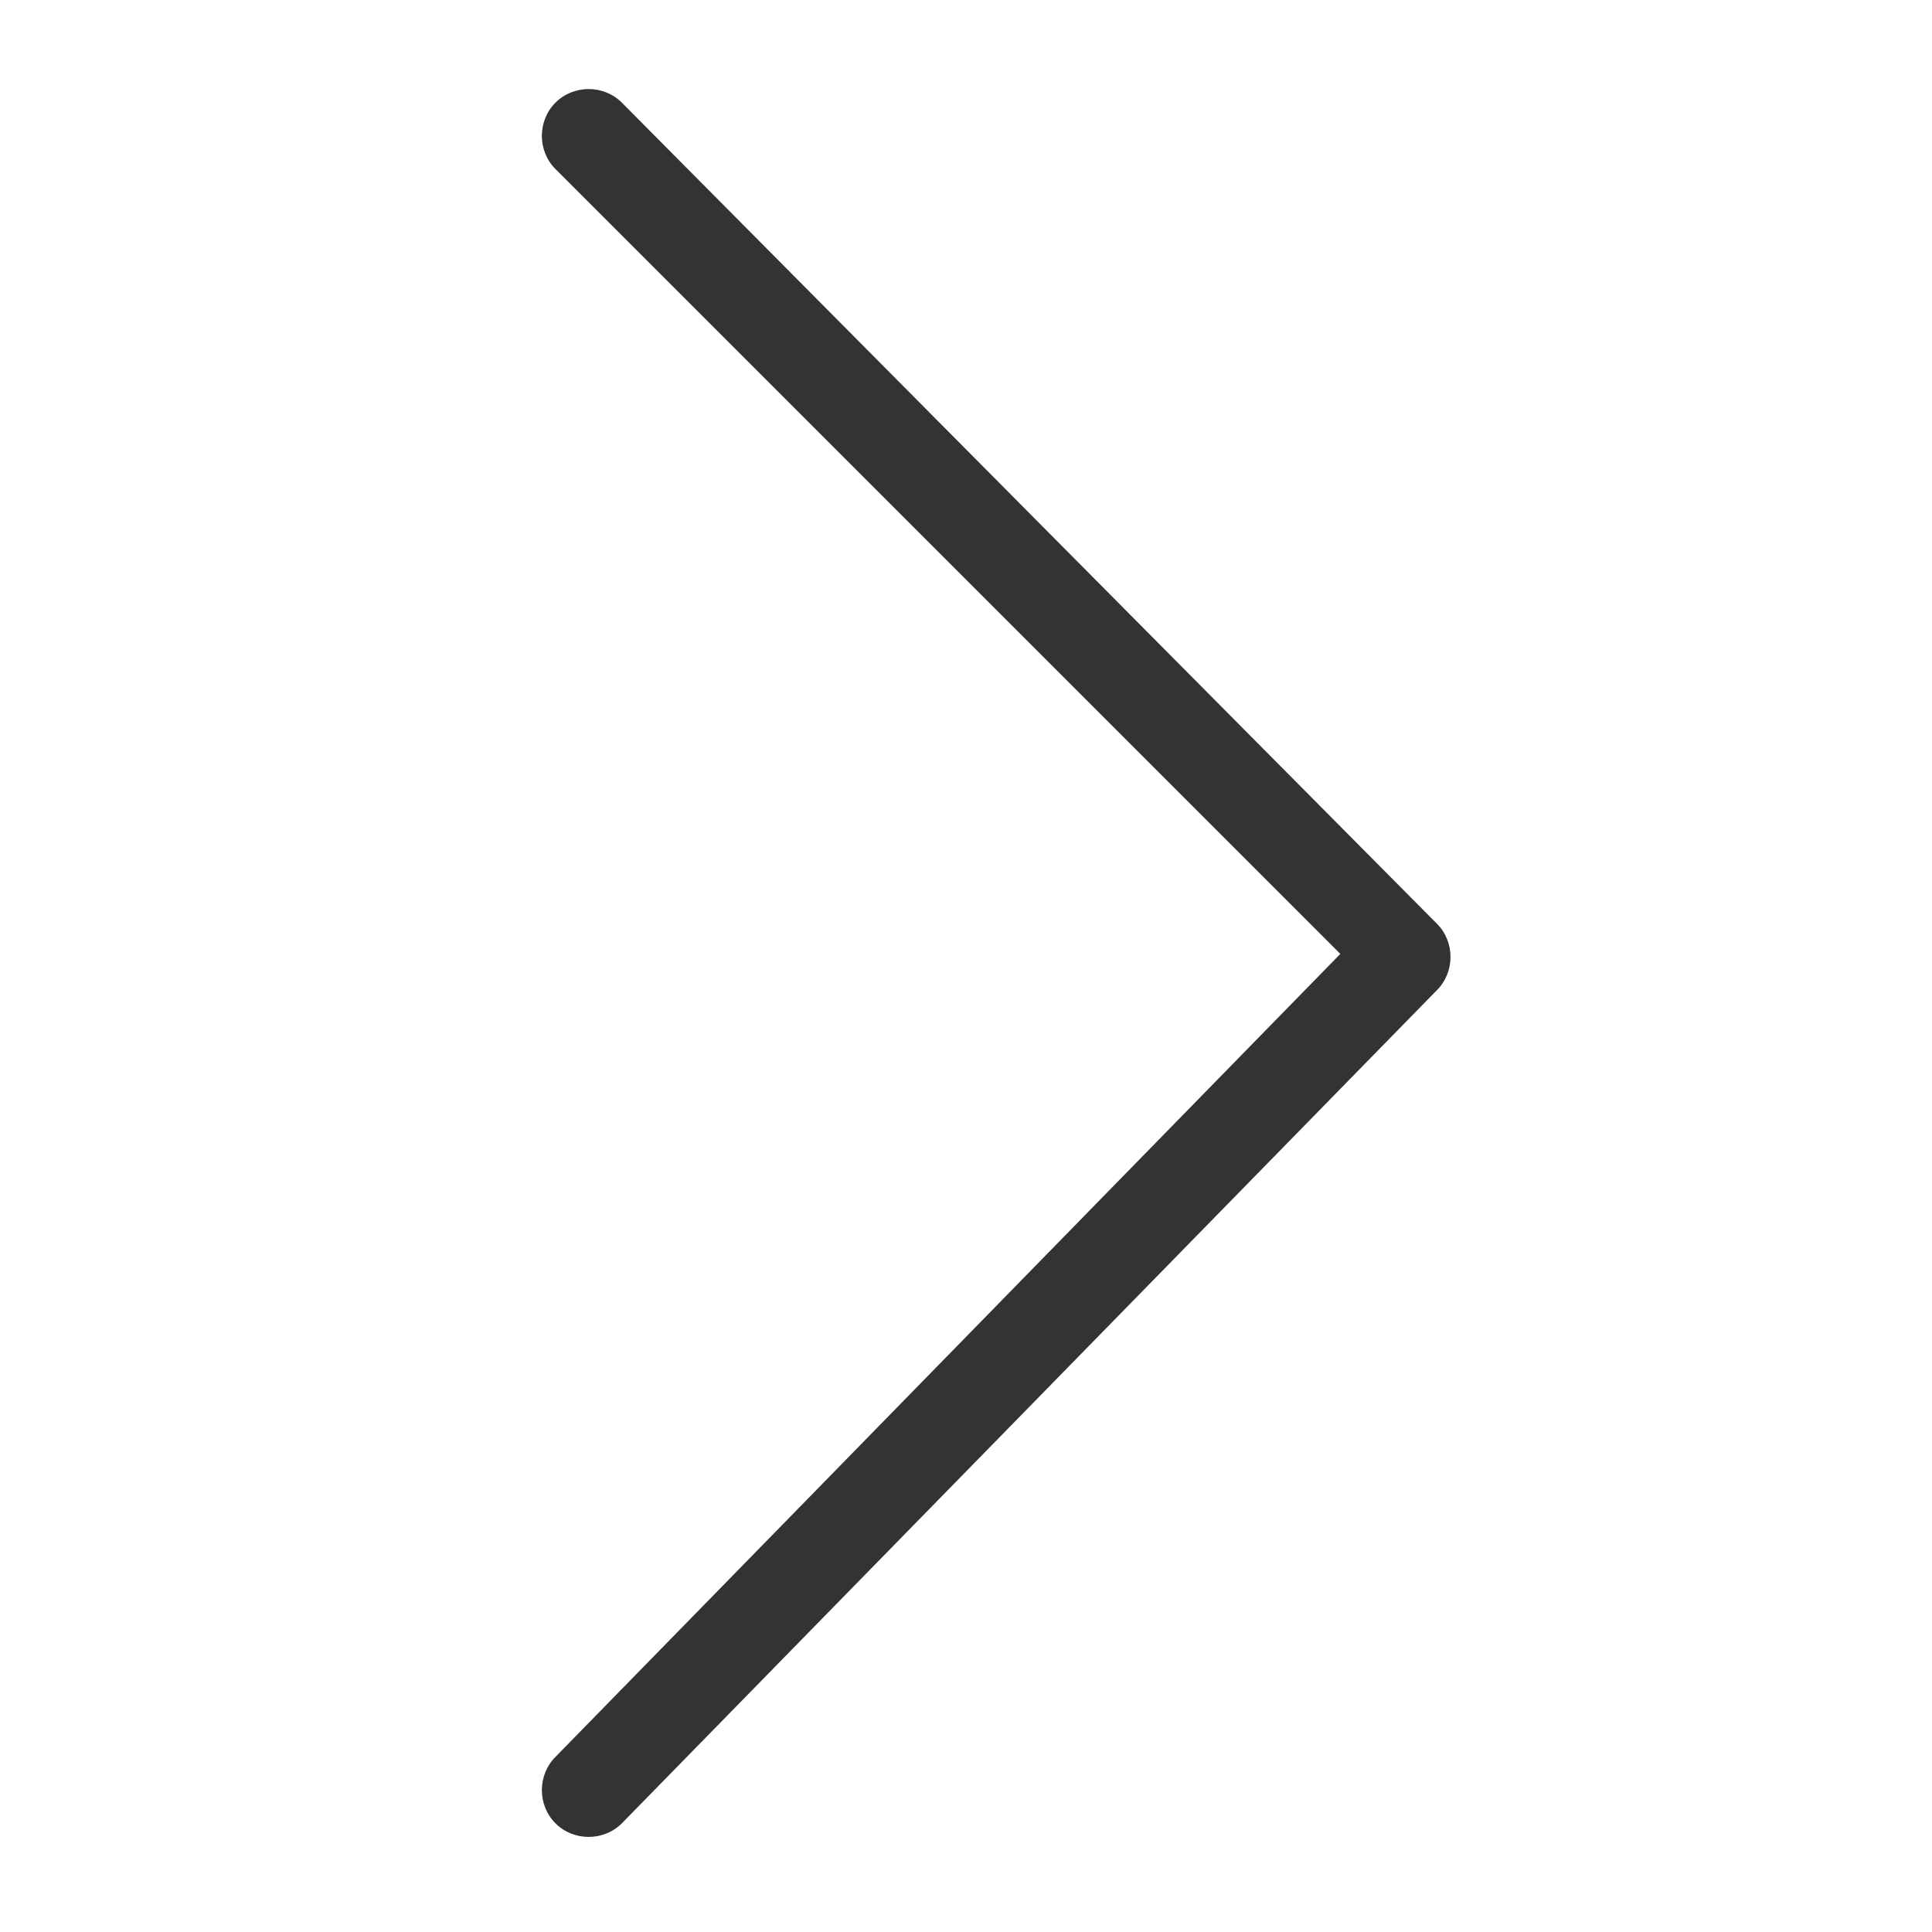
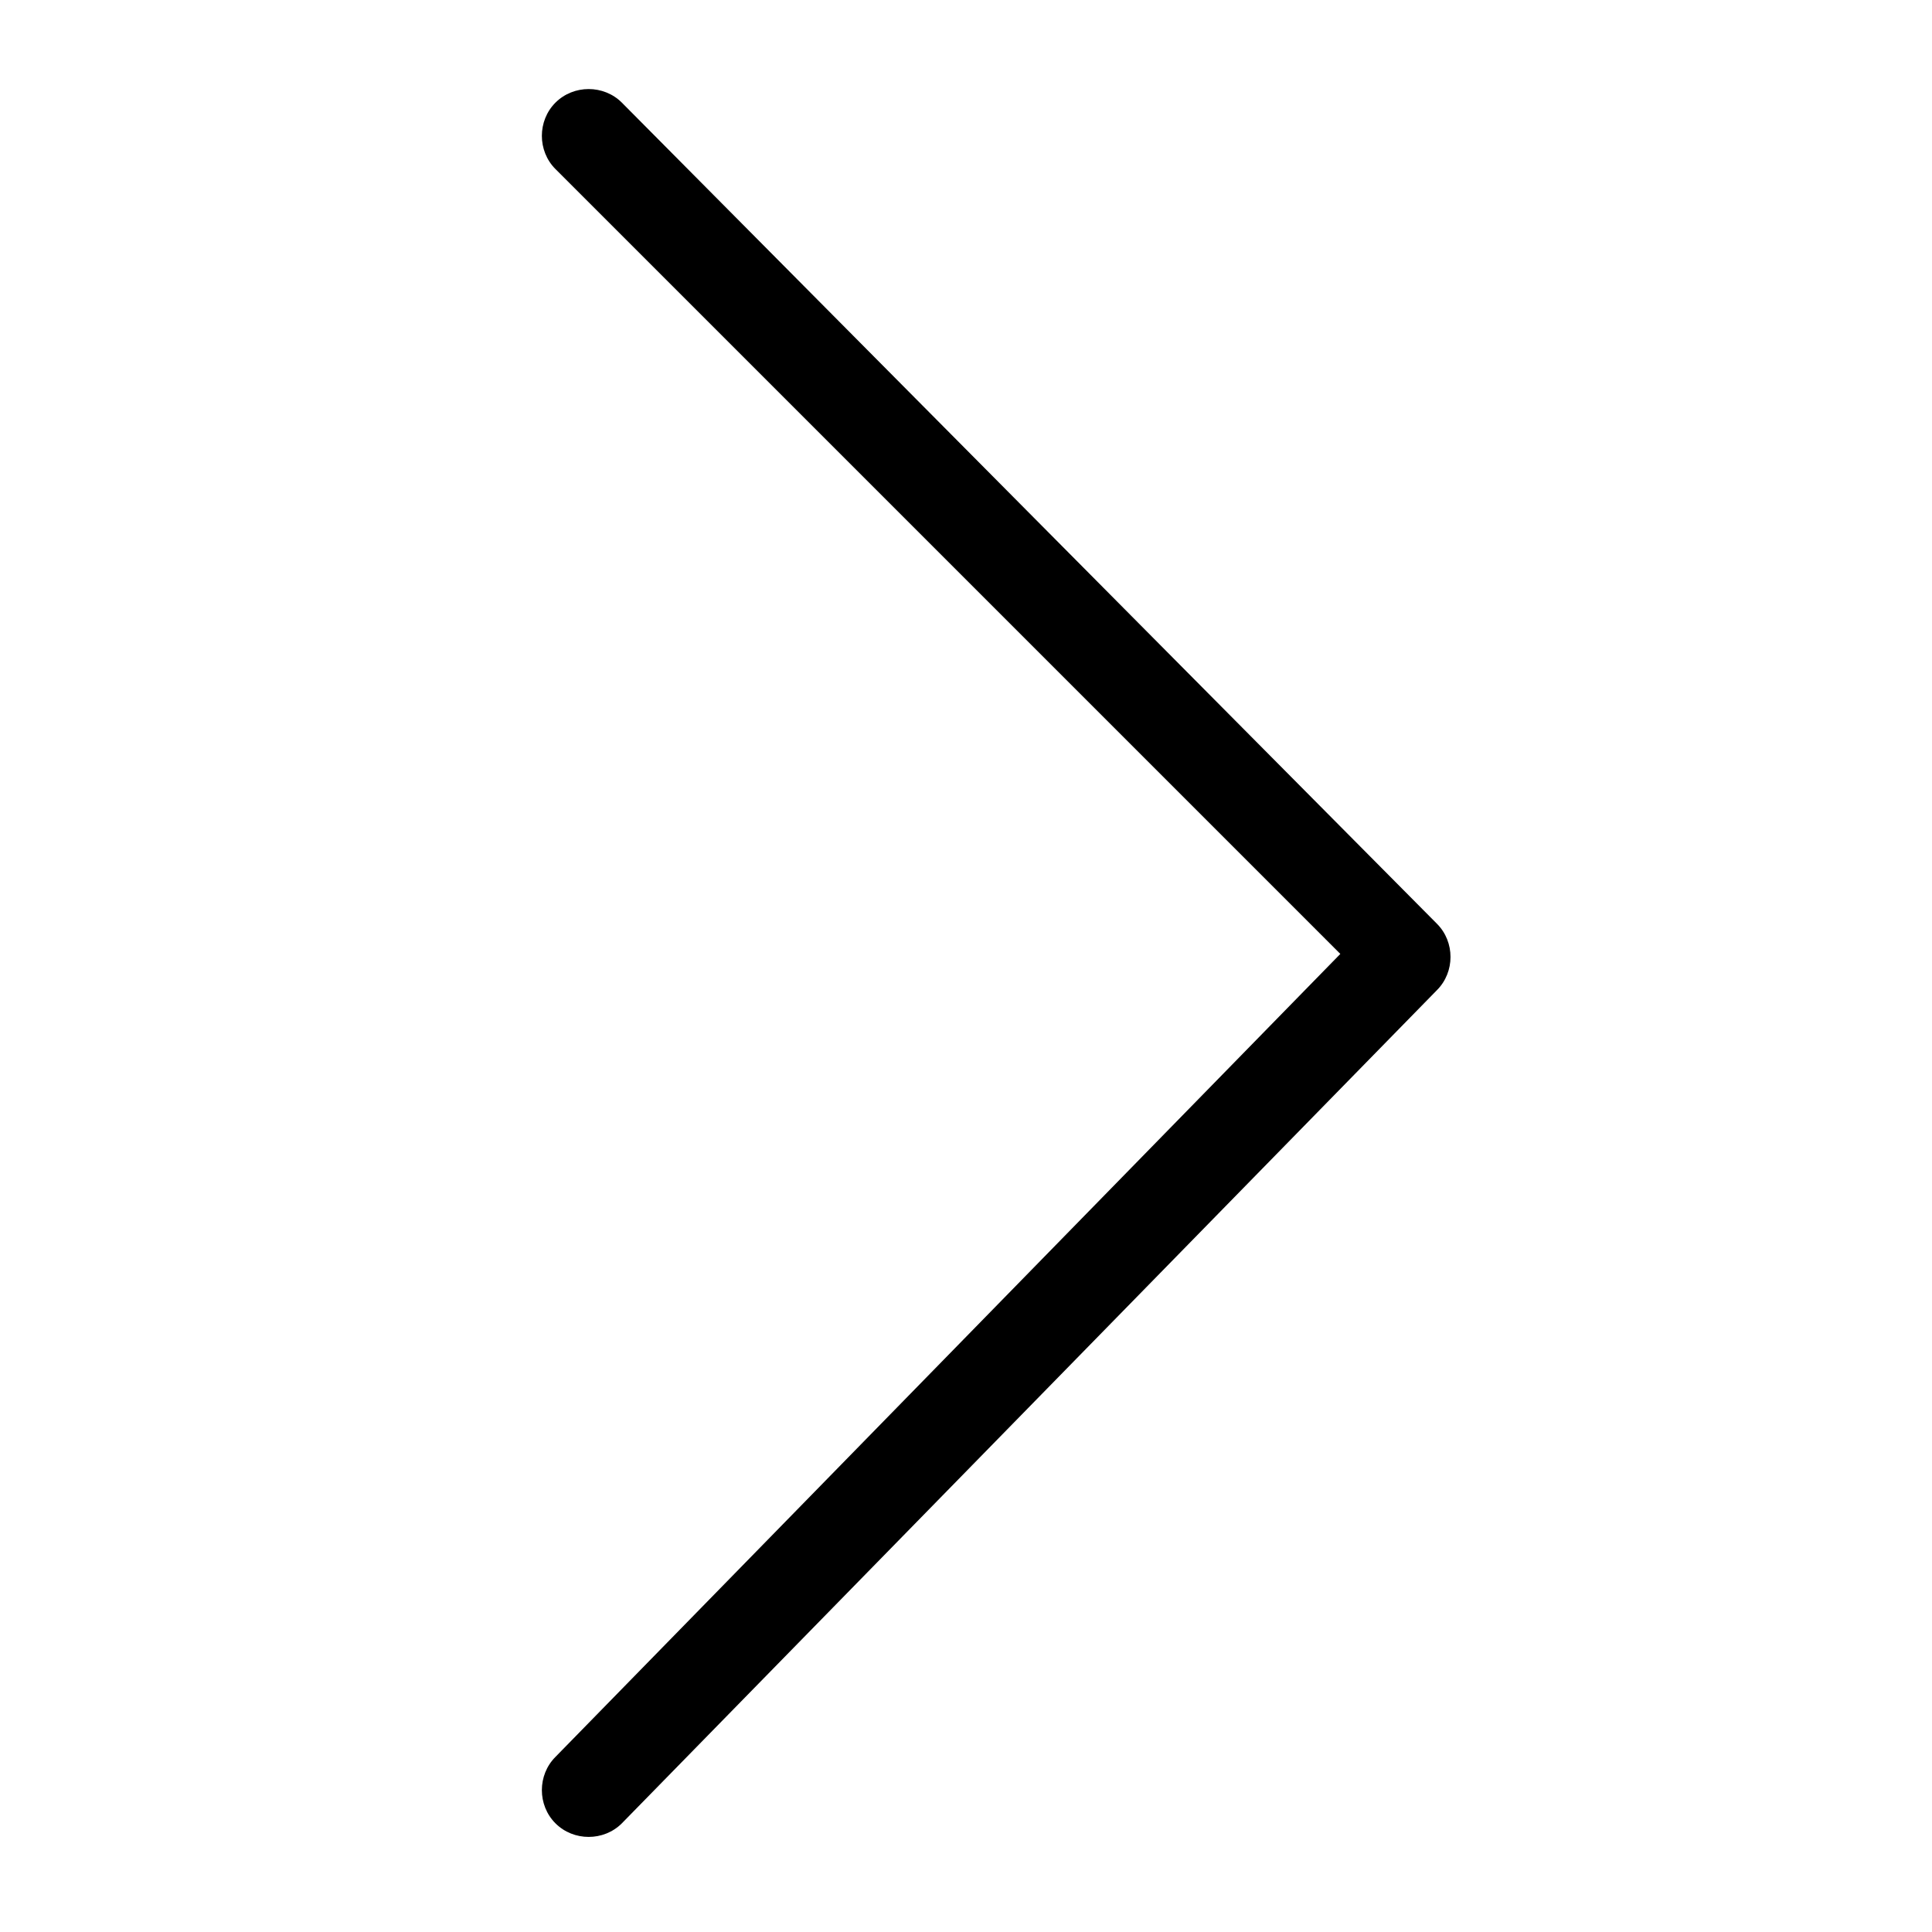
<svg xmlns="http://www.w3.org/2000/svg" class="icon" width="200px" height="200.00px" viewBox="0 0 1024 1024" version="1.1">
-   <path fill="#333333" d="M761.6 489.6l-432-435.2c-9.6-9.6-25.6-9.6-35.2 0-9.6 9.6-9.6 25.6 0 35.2l416 416-416 425.6c-9.6 9.6-9.6 25.6 0 35.2s25.6 9.6 35.2 0l432-441.6C771.2 515.2 771.2 499.2 761.6 489.6z" />
+   <path d="M761.6 489.6l-432-435.2c-9.6-9.6-25.6-9.6-35.2 0-9.6 9.6-9.6 25.6 0 35.2l416 416-416 425.6c-9.6 9.6-9.6 25.6 0 35.2s25.6 9.6 35.2 0l432-441.6C771.2 515.2 771.2 499.2 761.6 489.6z" />
</svg>
